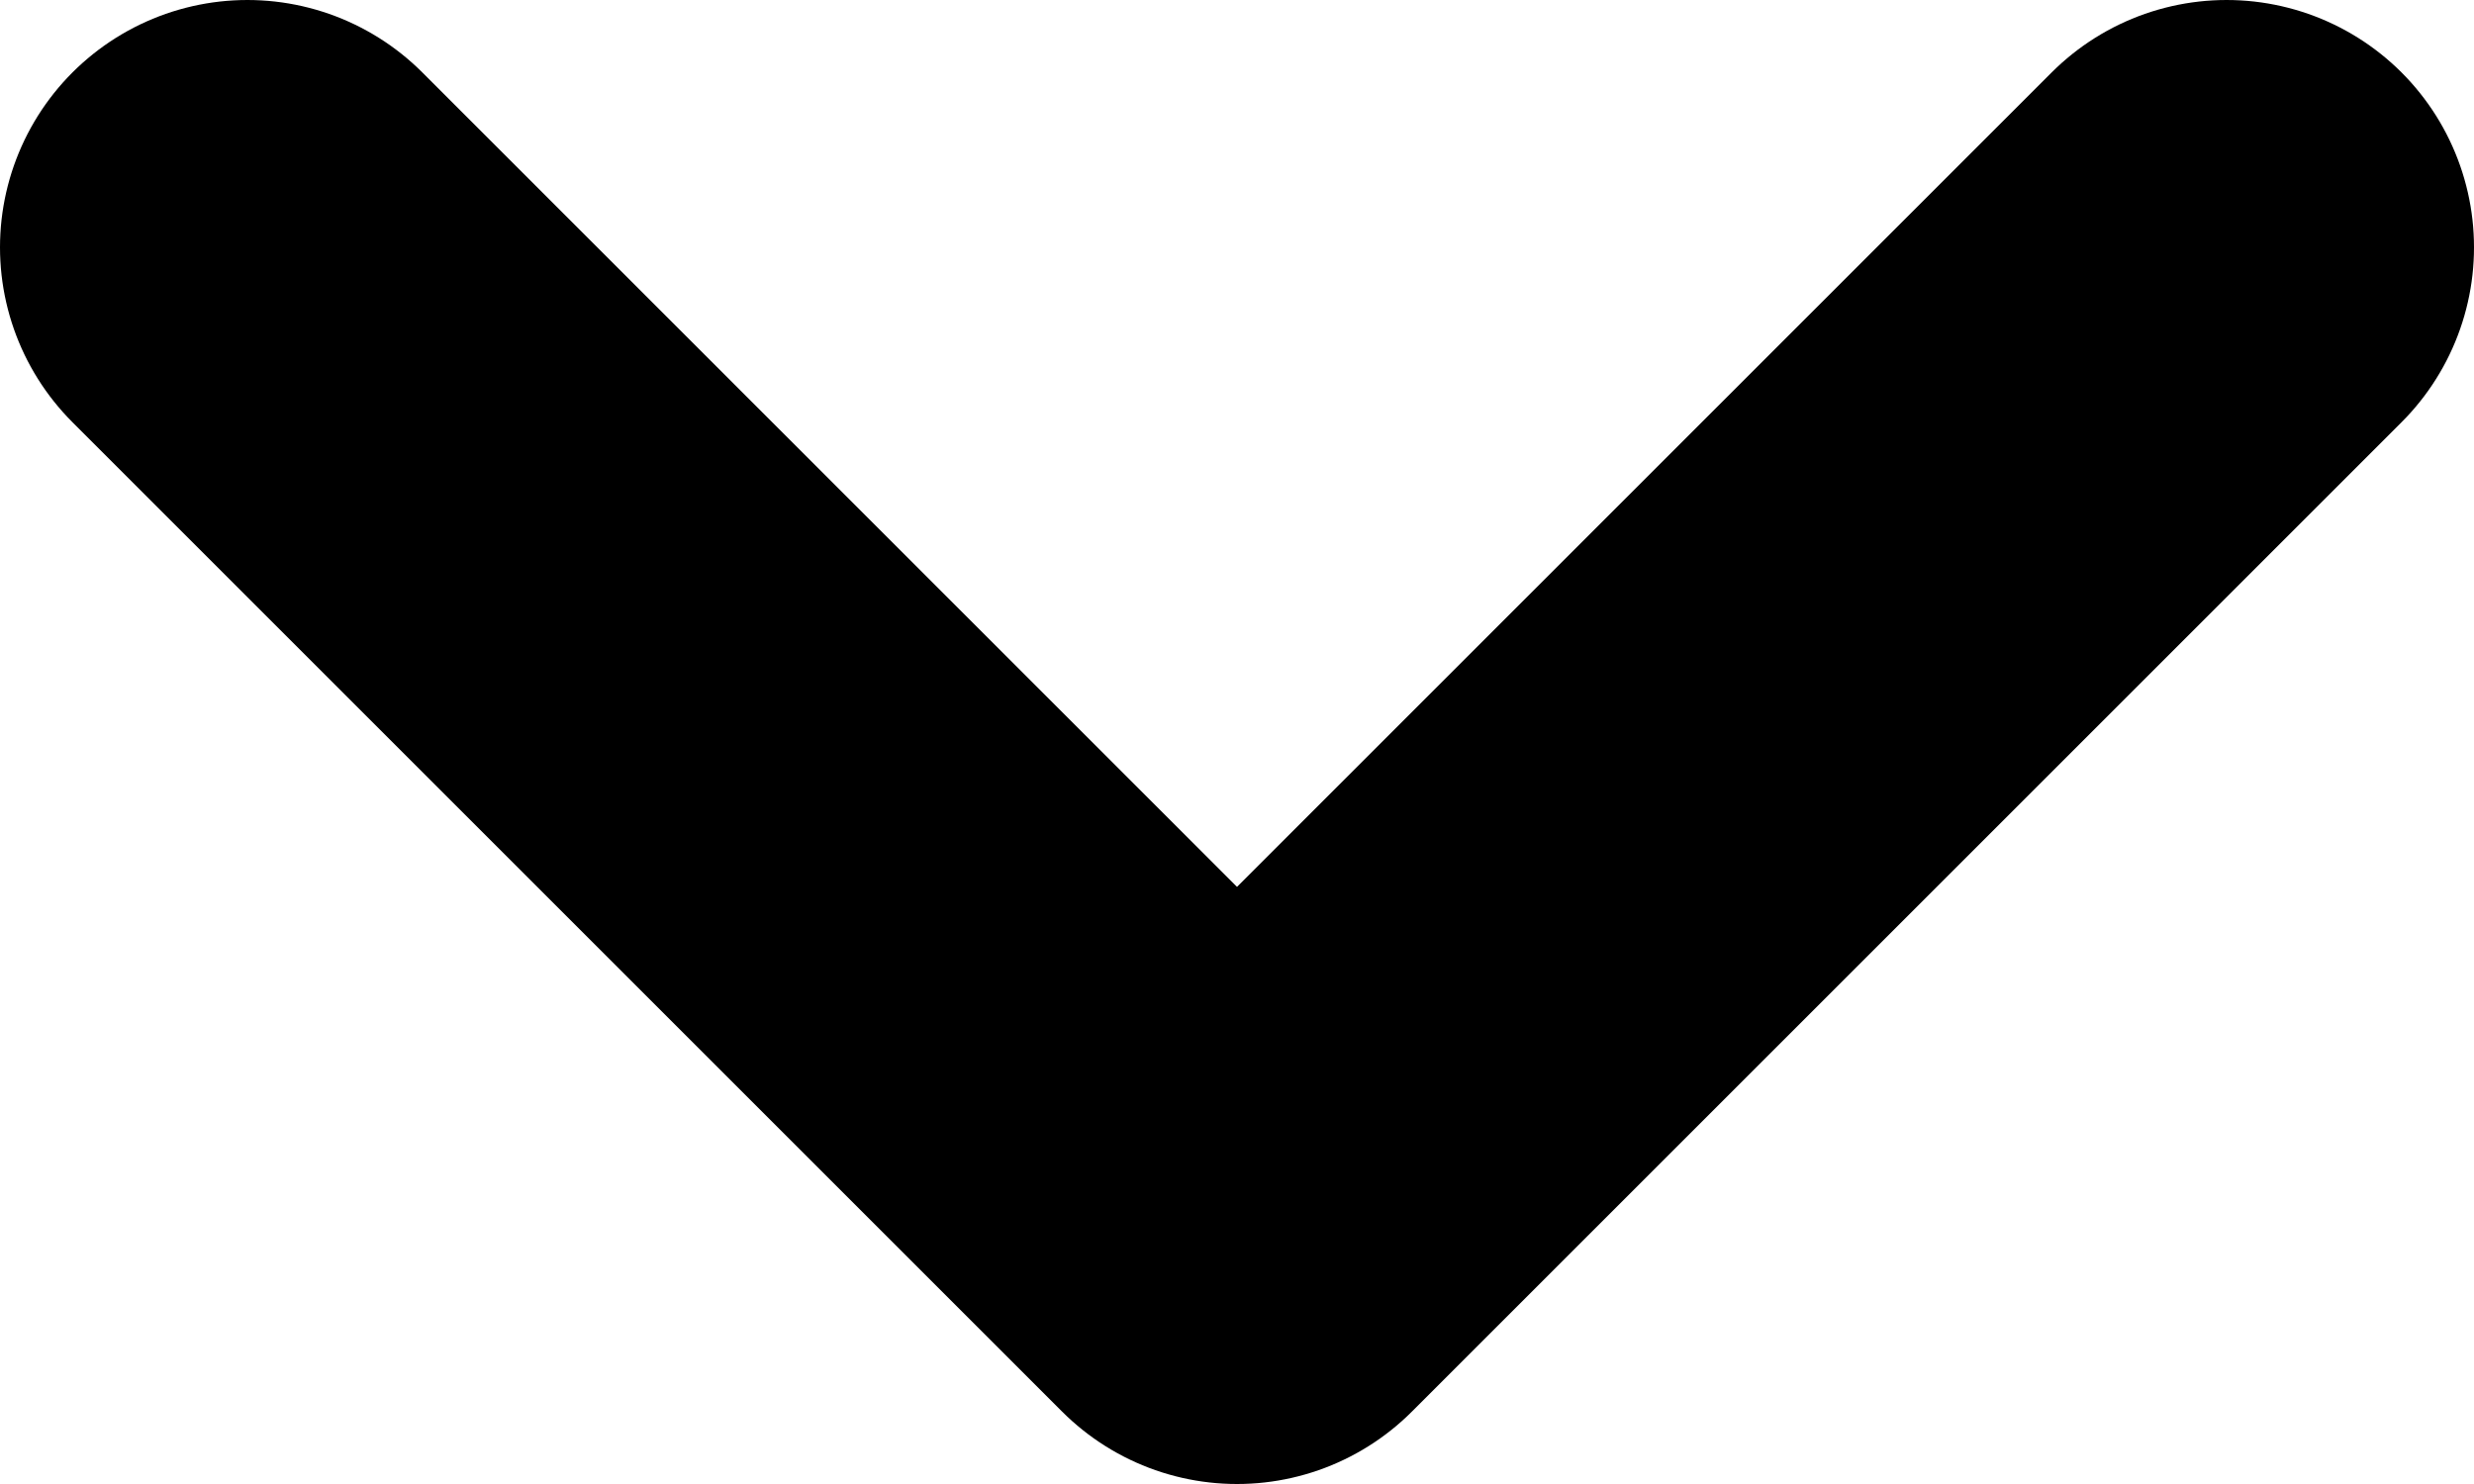
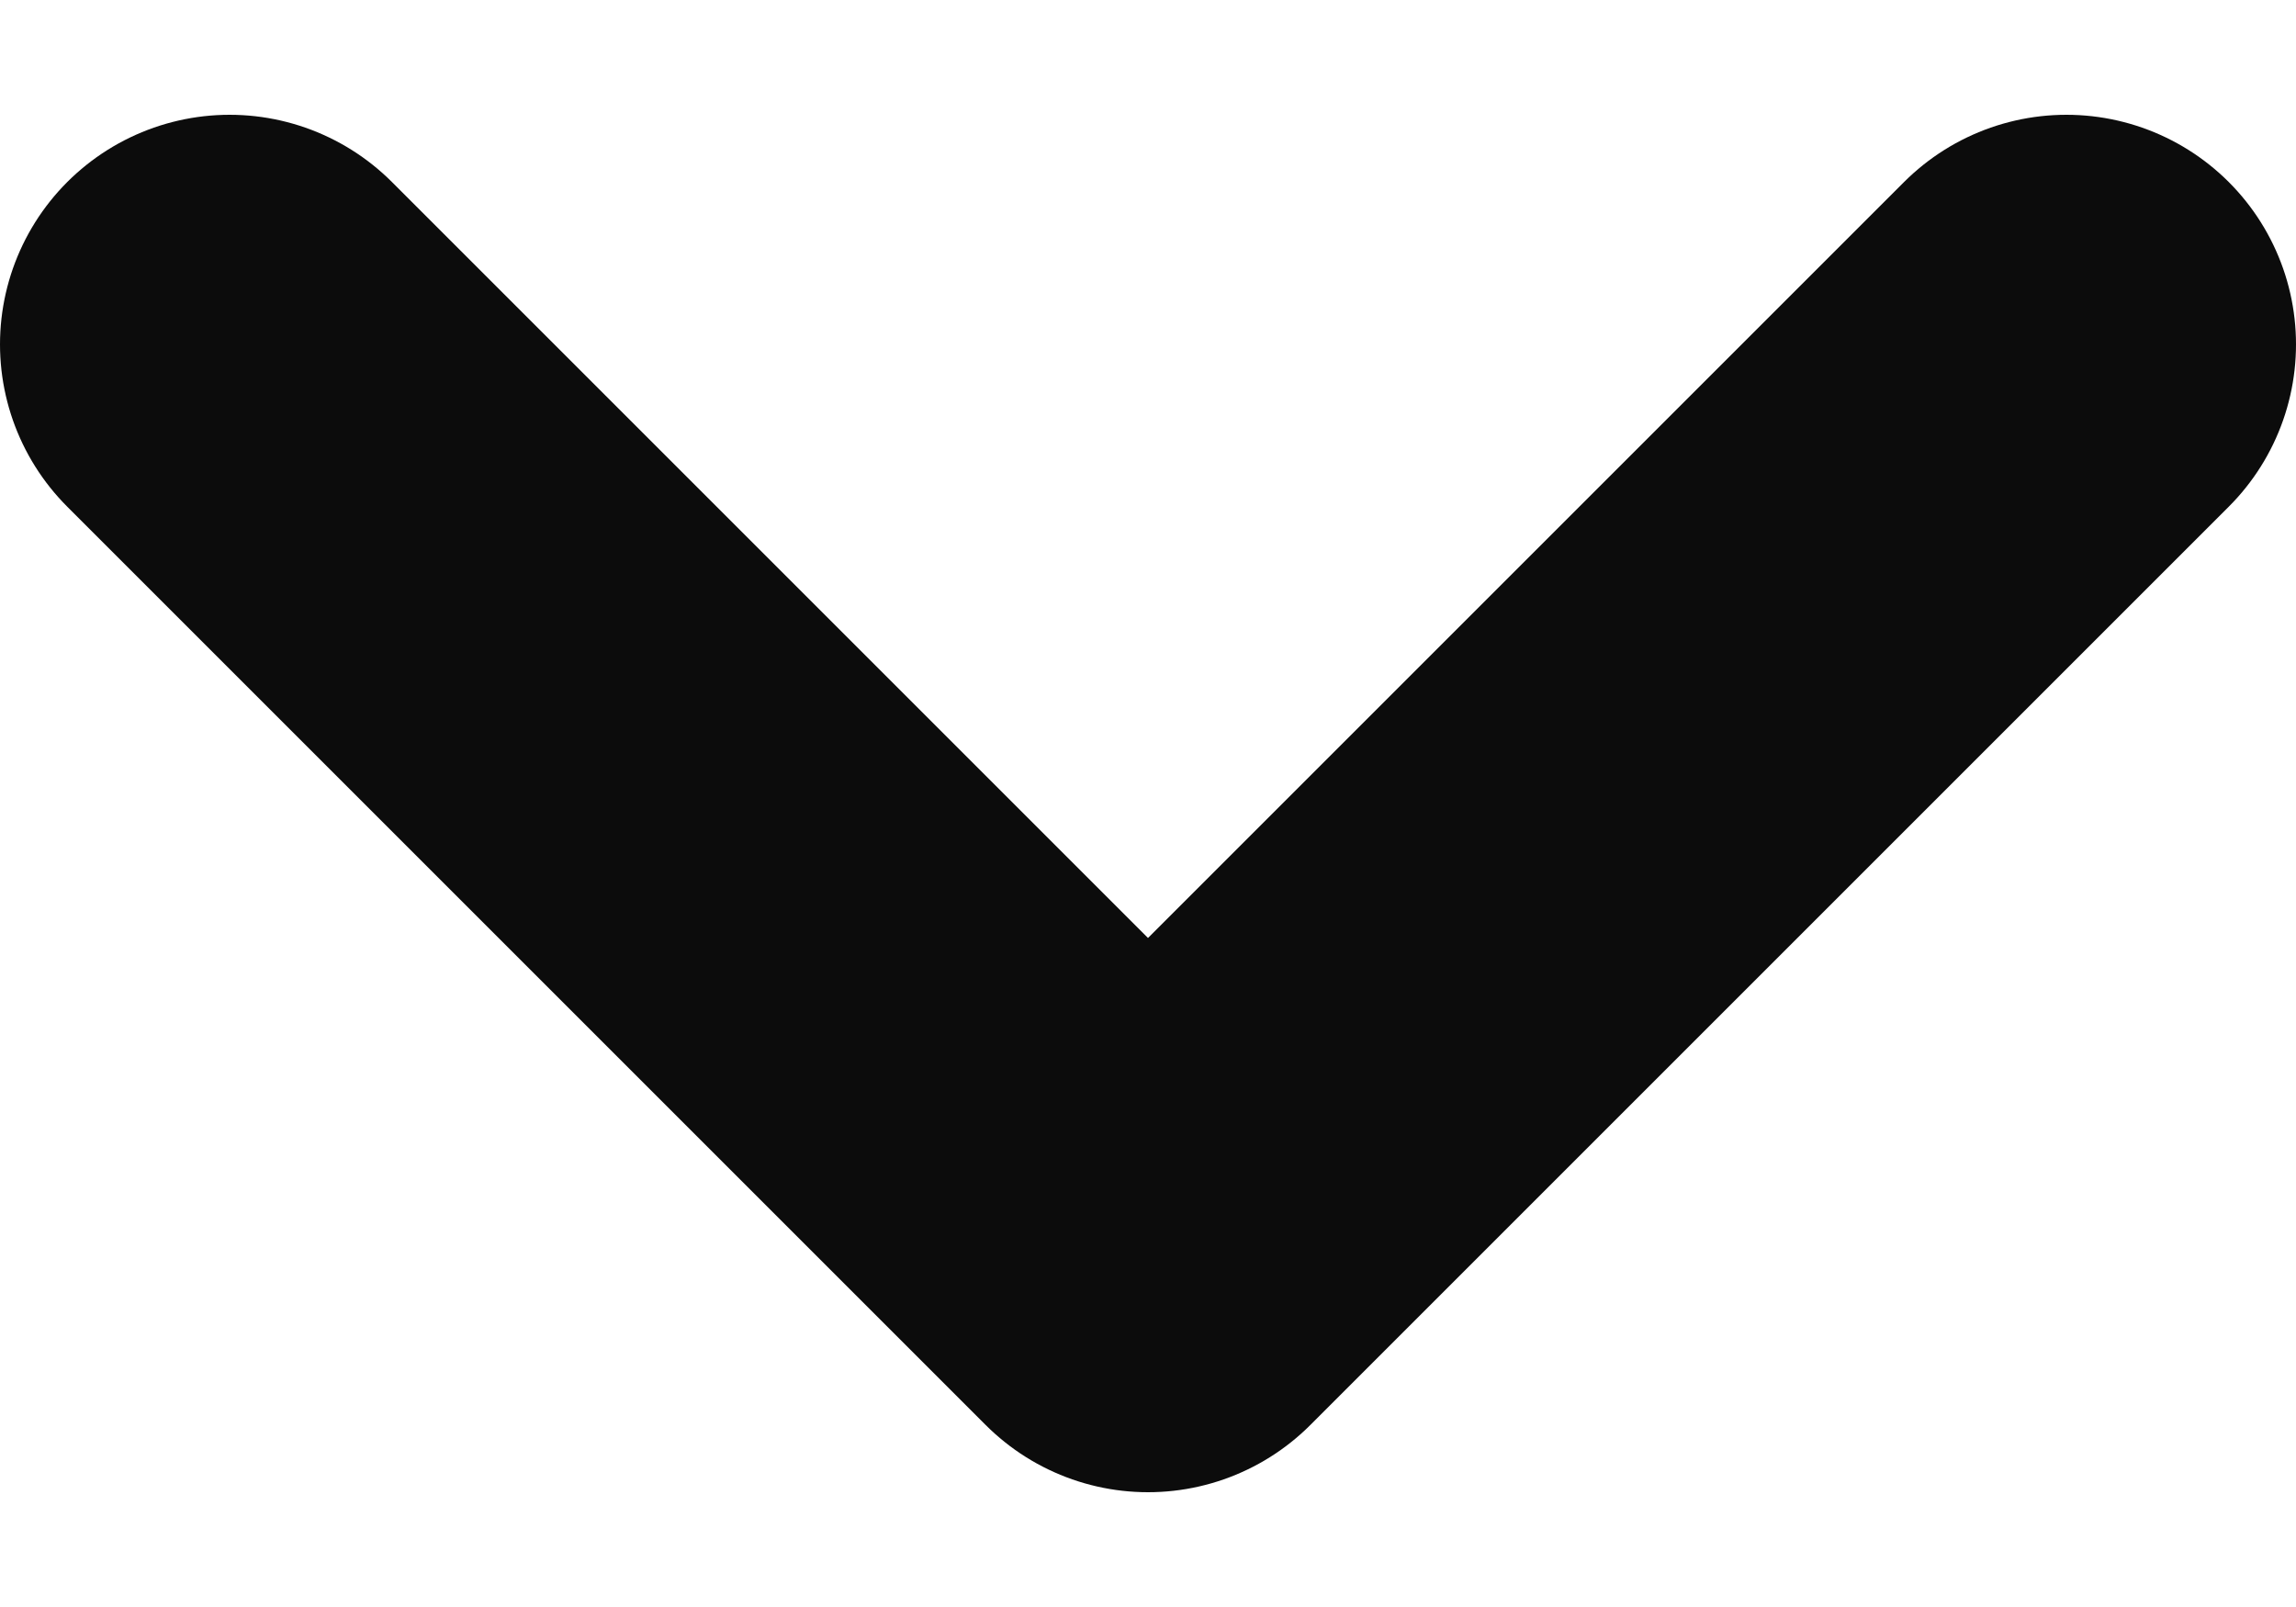
- <svg xmlns="http://www.w3.org/2000/svg" width="10" height="6" viewBox="0 0 10 6" fill="none">
-   <path d="M1 1L5 5L9 1" stroke="currentColor" stroke-width="2" stroke-linecap="round" stroke-linejoin="round" />
+ <svg xmlns="http://www.w3.org/2000/svg" width="10" height="7" fill="none" viewBox="0 0 10 7">
+   <path stroke="#0C0C0C" stroke-linecap="round" stroke-linejoin="round" stroke-width="2" d="m5 5.5-4-4M5 5.5l4-4" />
</svg>
